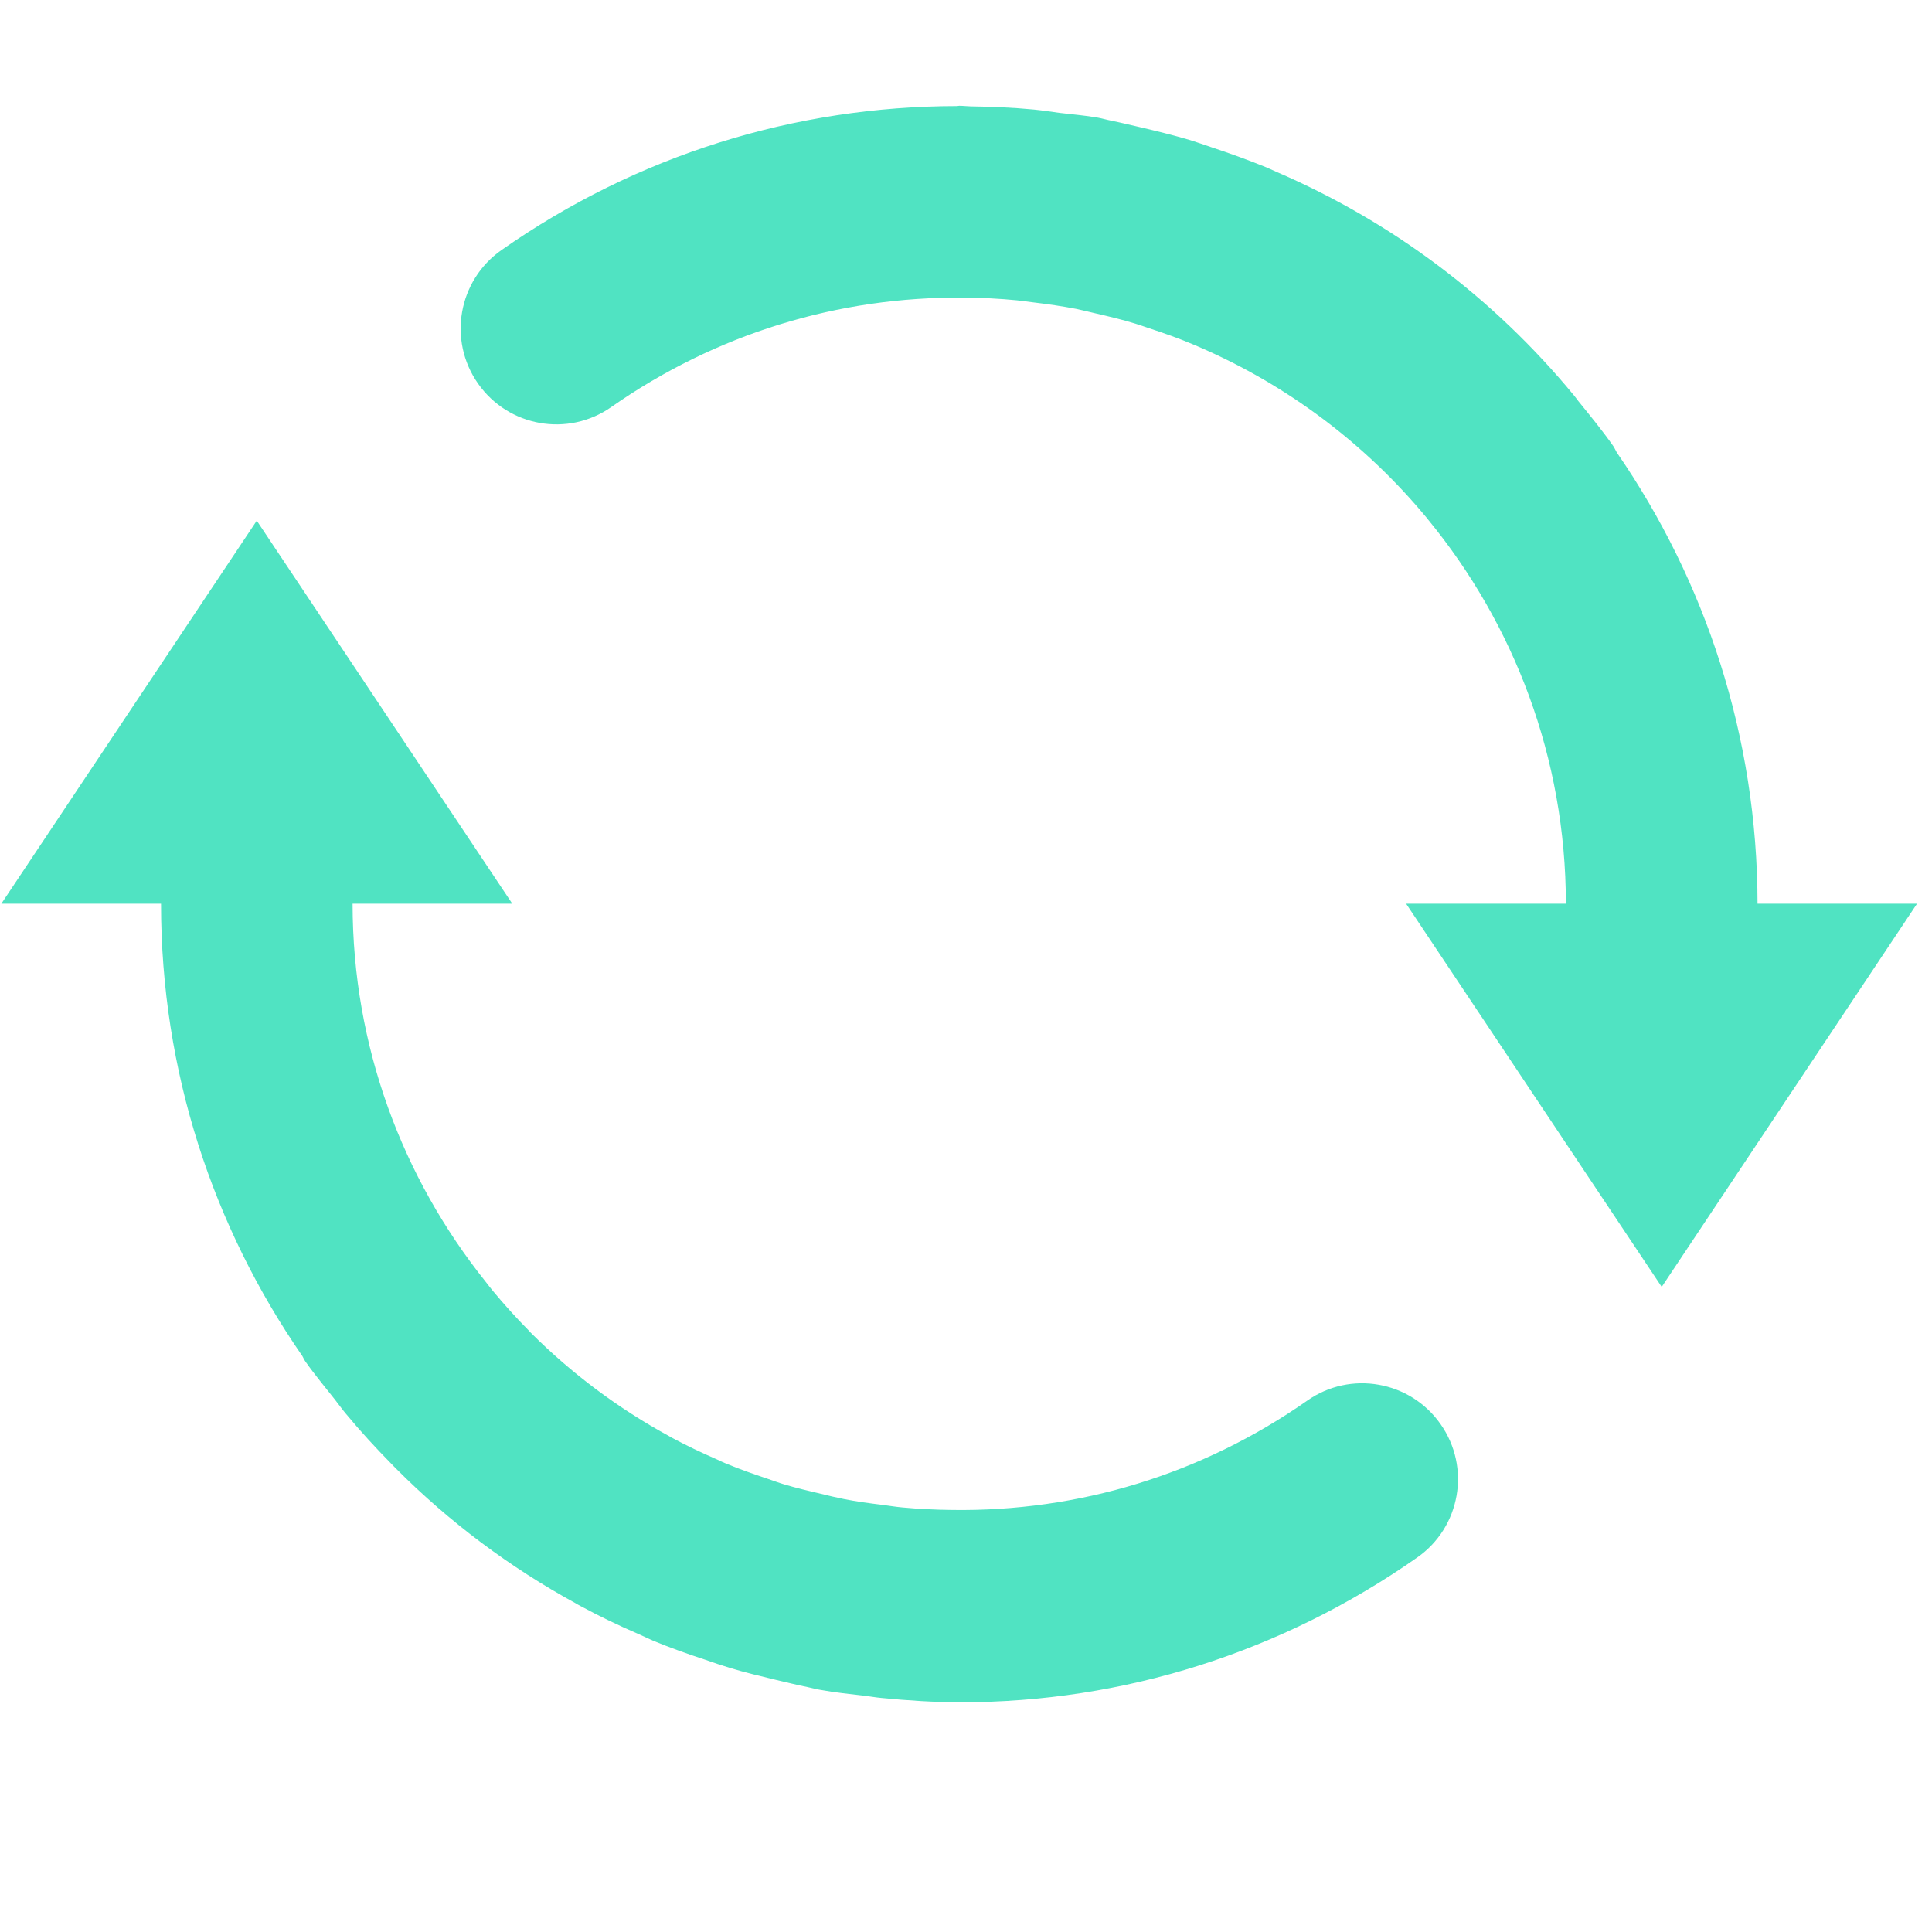
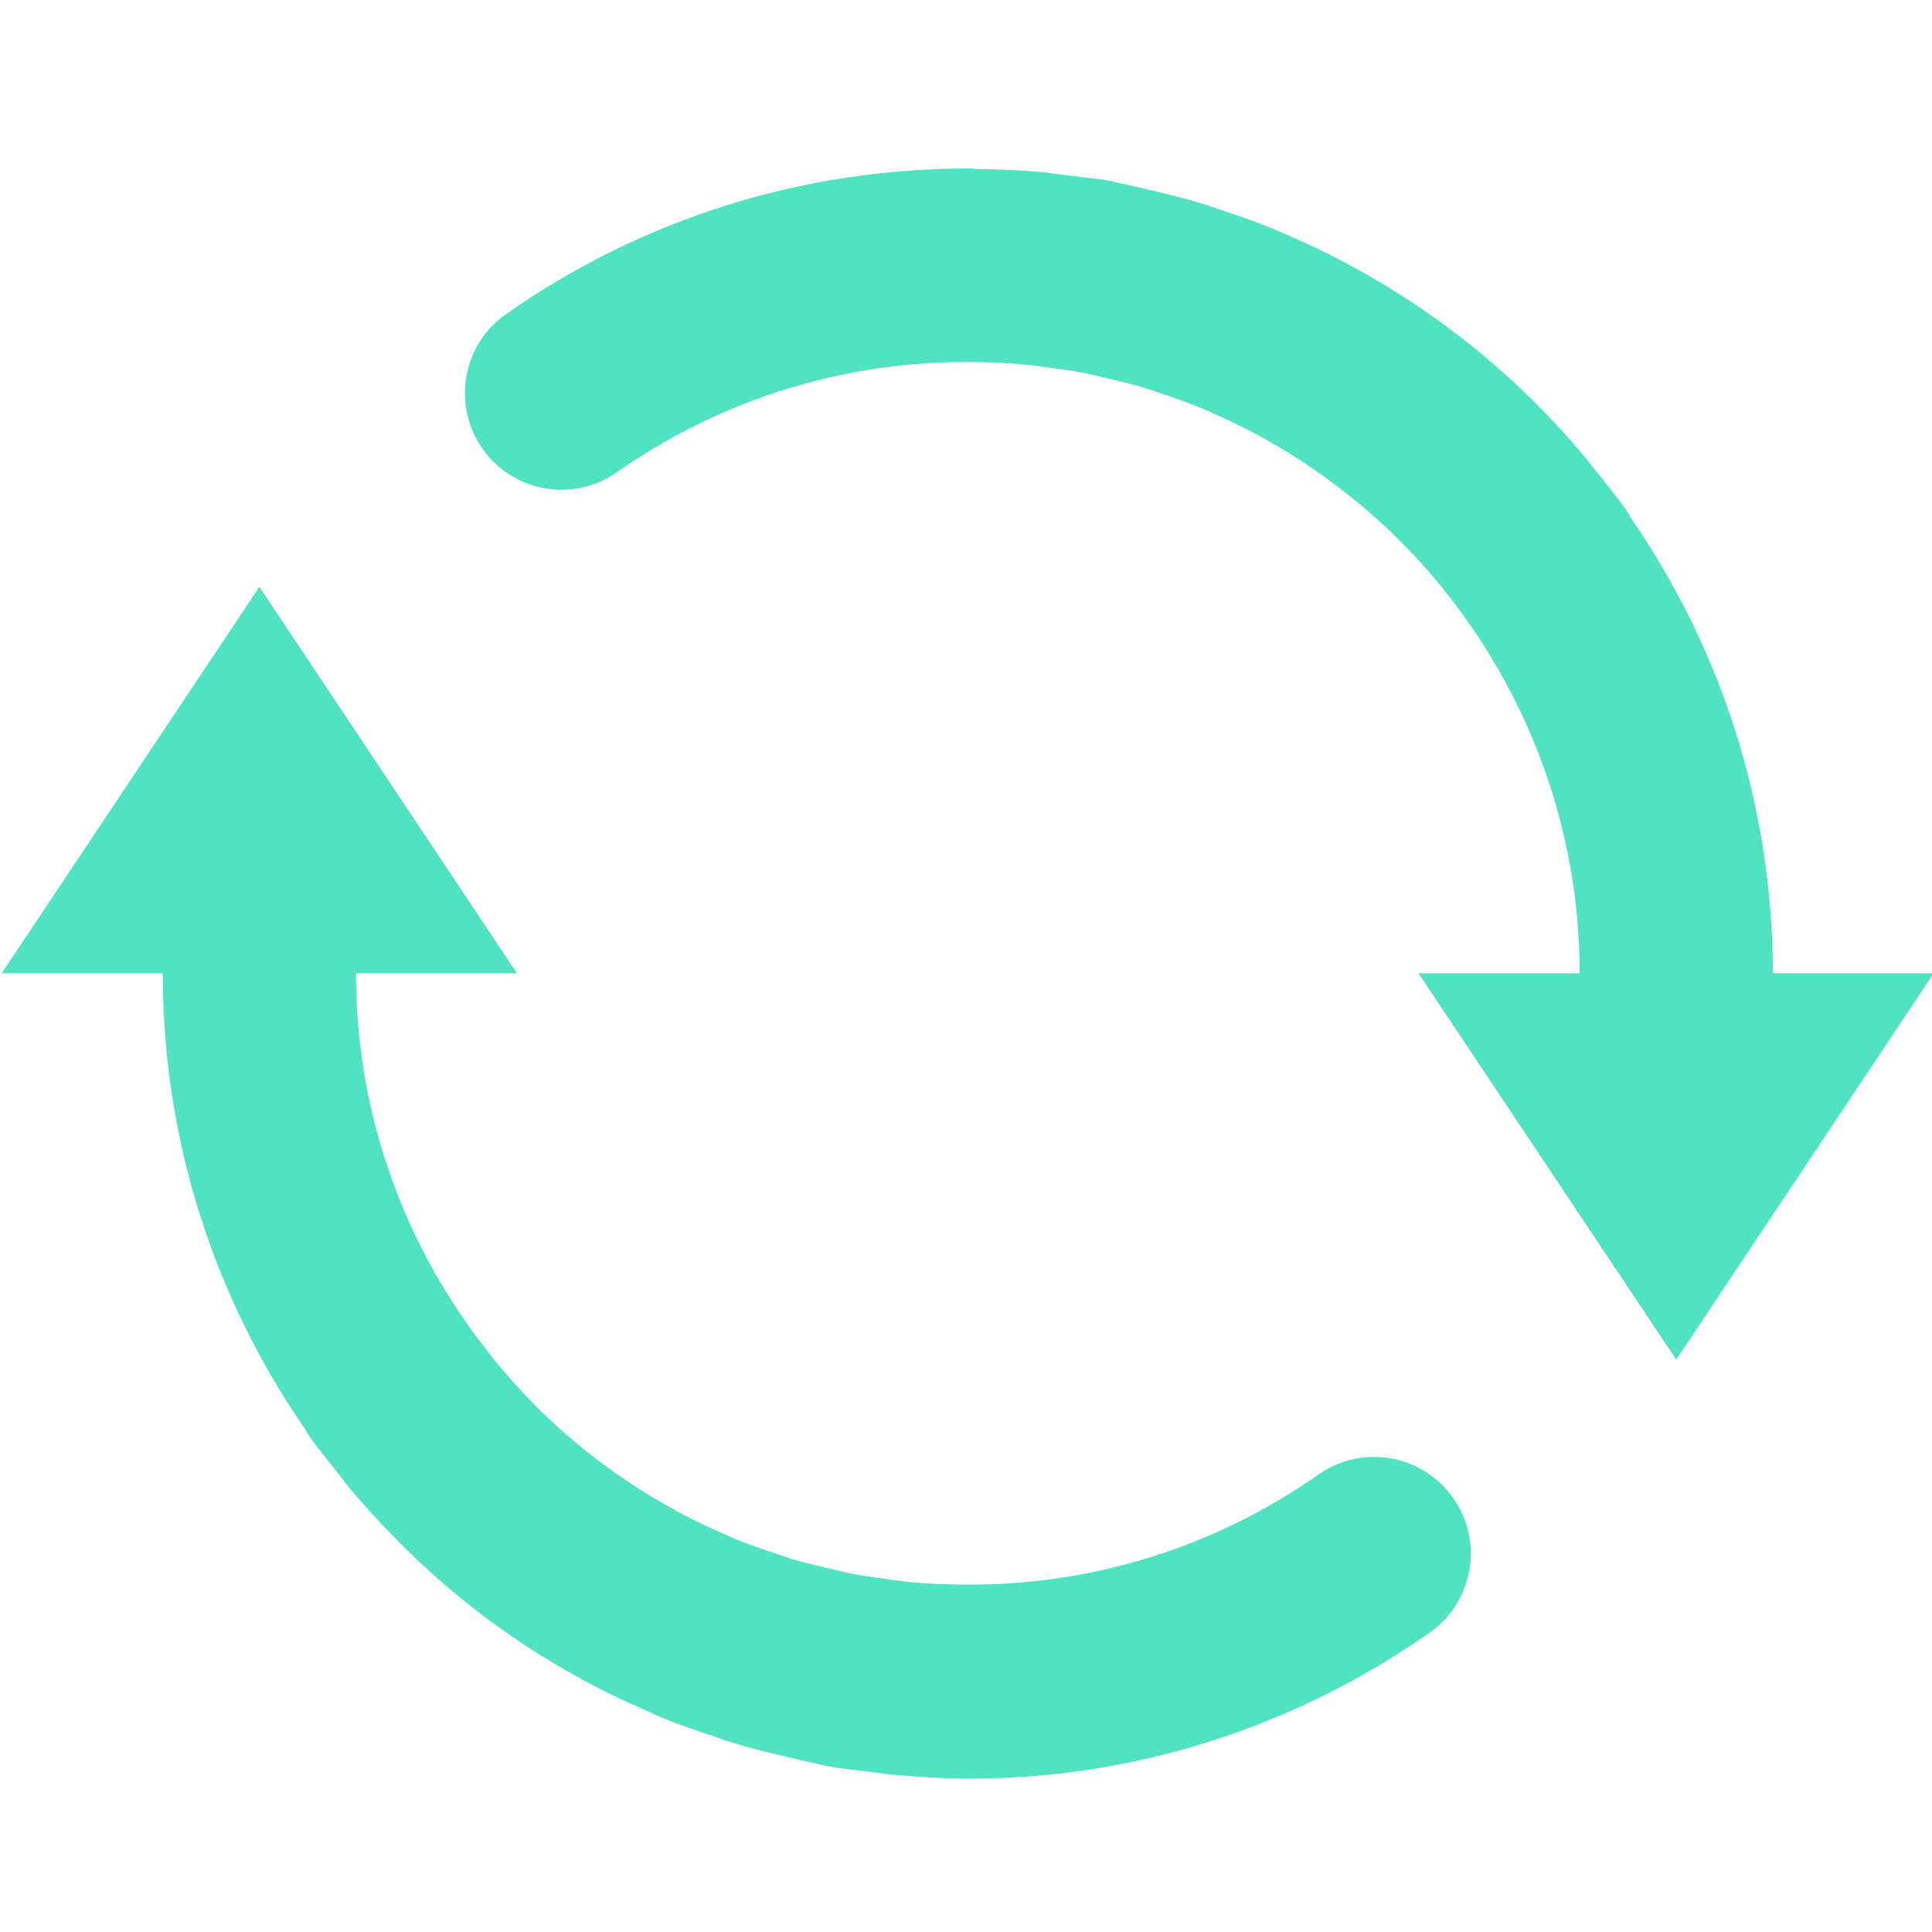
- <svg xmlns="http://www.w3.org/2000/svg" width="20px" height="20px" viewBox="0 0 20 20" version="1.1">
+ <svg xmlns="http://www.w3.org/2000/svg" width="16px" height="16px" viewBox="0 0 16 16" version="1.1">
  <defs />
  <g id="Page-1" stroke="none" stroke-width="1" fill="none" fill-rule="evenodd">
    <g id="reload" fill="#50E3C2">
-       <path d="M13.533,14.499 C12.439,15.265 11.162,15.65 9.855,15.631 C9.683,15.629 9.511,15.621 9.341,15.605 C9.272,15.599 9.202,15.587 9.133,15.578 C9,15.562 8.867,15.544 8.736,15.518 C8.656,15.502 8.578,15.483 8.499,15.464 C8.371,15.434 8.245,15.404 8.12,15.367 C8.06,15.349 8.002,15.327 7.943,15.307 C7.799,15.259 7.656,15.209 7.517,15.151 C7.485,15.138 7.455,15.124 7.424,15.109 C7.261,15.038 7.101,14.962 6.945,14.878 C6.938,14.874 6.932,14.87 6.925,14.866 C6.398,14.579 5.917,14.218 5.496,13.798 C5.489,13.79 5.482,13.782 5.475,13.775 C5.345,13.644 5.22,13.505 5.101,13.362 C5.076,13.333 5.052,13.299 5.027,13.268 C4.168,12.194 3.65,10.835 3.65,9.355 L5.303,9.355 L2.658,5.39 L0.014,9.355 L1.667,9.355 C1.667,11.095 2.209,12.706 3.13,14.038 C3.141,14.058 3.149,14.077 3.162,14.095 C3.258,14.232 3.364,14.357 3.465,14.486 C3.504,14.535 3.539,14.586 3.579,14.633 C3.73,14.816 3.89,14.989 4.054,15.156 C4.07,15.172 4.085,15.189 4.101,15.204 C4.653,15.758 5.277,16.224 5.957,16.596 C5.975,16.606 5.993,16.618 6.012,16.627 C6.208,16.733 6.408,16.829 6.613,16.917 C6.664,16.939 6.713,16.964 6.764,16.986 C6.94,17.058 7.118,17.122 7.299,17.181 C7.384,17.211 7.469,17.24 7.556,17.266 C7.713,17.314 7.875,17.352 8.037,17.391 C8.145,17.416 8.252,17.443 8.362,17.465 C8.407,17.474 8.45,17.487 8.496,17.494 C8.649,17.522 8.803,17.537 8.956,17.555 C9.012,17.562 9.066,17.572 9.122,17.577 C9.397,17.604 9.672,17.622 9.946,17.622 C11.626,17.622 13.265,17.108 14.671,16.123 C15.119,15.81 15.228,15.191 14.913,14.743 C14.599,14.294 13.979,14.185 13.533,14.499 Z M18.194,9.355 C18.192,7.623 17.654,6.014 16.737,4.684 C16.724,4.662 16.715,4.639 16.7,4.617 C16.586,4.455 16.462,4.304 16.338,4.151 C16.324,4.133 16.311,4.114 16.296,4.096 C15.458,3.079 14.404,2.292 13.211,1.778 C13.178,1.764 13.145,1.749 13.113,1.734 C12.922,1.656 12.727,1.586 12.531,1.521 C12.46,1.497 12.39,1.472 12.319,1.45 C12.147,1.399 11.974,1.357 11.799,1.316 C11.702,1.294 11.606,1.27 11.508,1.25 C11.461,1.241 11.414,1.227 11.366,1.218 C11.236,1.195 11.106,1.185 10.974,1.169 C10.883,1.157 10.794,1.143 10.704,1.134 C10.484,1.113 10.266,1.104 10.048,1.101 C10.008,1.1 9.97,1.095 9.93,1.095 C9.923,1.095 9.916,1.097 9.909,1.098 C8.231,1.099 6.595,1.605 5.191,2.589 C4.743,2.903 4.634,3.522 4.948,3.97 C5.262,4.419 5.88,4.528 6.329,4.213 C7.414,3.454 8.68,3.069 9.977,3.081 C10.163,3.082 10.347,3.091 10.528,3.109 C10.584,3.115 10.639,3.123 10.695,3.13 C10.845,3.148 10.993,3.169 11.138,3.197 C11.202,3.21 11.265,3.227 11.328,3.241 C11.472,3.274 11.615,3.308 11.755,3.351 C11.798,3.364 11.842,3.38 11.886,3.395 C12.046,3.447 12.204,3.503 12.357,3.568 C12.373,3.574 12.388,3.582 12.404,3.588 C13.328,3.986 14.139,4.598 14.772,5.364 C14.776,5.368 14.779,5.374 14.783,5.378 C15.673,6.462 16.209,7.848 16.21,9.355 L14.556,9.355 L17.202,13.322 L19.845,9.355 L18.194,9.355 Z" id="Shape" />
+       <path d="M10.921,12.21 C10.039,12.828 9.009,13.138 7.954,13.123 C7.815,13.121 7.677,13.115 7.54,13.103 C7.484,13.097 7.428,13.088 7.371,13.081 C7.264,13.067 7.157,13.053 7.051,13.032 C6.987,13.019 6.924,13.004 6.86,12.988 C6.757,12.964 6.655,12.94 6.554,12.91 C6.506,12.895 6.459,12.878 6.411,12.862 C6.295,12.823 6.18,12.783 6.068,12.736 C6.042,12.725 6.018,12.714 5.992,12.702 C5.861,12.645 5.732,12.584 5.606,12.516 C5.601,12.513 5.595,12.51 5.59,12.506 C5.165,12.274 4.777,11.984 4.437,11.644 C4.431,11.638 4.426,11.632 4.42,11.626 C4.315,11.52 4.214,11.408 4.118,11.293 C4.098,11.269 4.079,11.242 4.059,11.217 C3.365,10.35 2.948,9.253 2.948,8.06 L4.281,8.06 L2.148,4.86 L0.014,8.06 L1.348,8.06 C1.348,9.463 1.785,10.763 2.528,11.838 C2.537,11.854 2.544,11.869 2.554,11.884 C2.631,11.994 2.717,12.095 2.799,12.2 C2.83,12.239 2.858,12.28 2.89,12.318 C3.012,12.465 3.142,12.605 3.274,12.74 C3.286,12.753 3.298,12.766 3.312,12.779 C3.757,13.226 4.26,13.602 4.809,13.902 C4.824,13.91 4.838,13.919 4.853,13.927 C5.012,14.012 5.173,14.089 5.339,14.161 C5.379,14.179 5.419,14.199 5.461,14.216 C5.602,14.275 5.746,14.326 5.892,14.373 C5.961,14.398 6.029,14.422 6.099,14.442 C6.226,14.481 6.356,14.512 6.488,14.543 C6.575,14.563 6.661,14.585 6.75,14.603 C6.786,14.61 6.821,14.621 6.858,14.627 C6.981,14.649 7.105,14.661 7.229,14.676 C7.274,14.681 7.317,14.689 7.363,14.694 C7.584,14.715 7.806,14.73 8.028,14.73 C9.383,14.73 10.705,14.315 11.84,13.521 C12.201,13.267 12.29,12.768 12.035,12.407 C11.782,12.044 11.282,11.957 10.921,12.21 Z M13.507,4.291 C13.497,4.273 13.489,4.255 13.477,4.237 C13.385,4.106 13.285,3.984 13.185,3.861 C13.174,3.846 13.163,3.831 13.151,3.816 C12.474,2.996 11.624,2.361 10.662,1.946 C10.635,1.935 10.609,1.922 10.583,1.911 C10.429,1.847 10.272,1.791 10.113,1.739 C10.056,1.72 10,1.699 9.942,1.682 C9.804,1.64 9.664,1.607 9.522,1.573 C9.444,1.556 9.367,1.536 9.288,1.52 C9.25,1.513 9.212,1.501 9.174,1.494 C9.068,1.476 8.963,1.468 8.857,1.455 C8.784,1.445 8.712,1.434 8.639,1.426 C8.462,1.41 8.286,1.403 8.11,1.4 C8.077,1.399 8.047,1.395 8.015,1.395 C6.644,1.398 5.324,1.807 4.191,2.601 C3.829,2.854 3.742,3.353 3.995,3.715 C4.248,4.077 4.747,4.165 5.109,3.911 C5.984,3.298 7.006,2.988 8.053,2.998 C8.203,2.998 8.351,3.006 8.497,3.02 C8.542,3.024 8.587,3.031 8.632,3.037 C8.753,3.052 8.872,3.068 8.989,3.091 C9.041,3.102 9.092,3.115 9.143,3.127 C9.259,3.153 9.374,3.181 9.487,3.215 C9.522,3.226 9.558,3.239 9.593,3.251 C9.722,3.293 9.849,3.338 9.973,3.39 C9.986,3.395 9.998,3.402 10.011,3.407 C10.756,3.728 11.411,4.221 11.921,4.839 C12.648,5.726 13.081,6.843 13.082,8.06 L11.747,8.06 L13.882,11.26 L16.014,8.06 L14.682,8.06 C14.681,6.662 14.247,5.364 13.507,4.291 Z" id="Shape" />
    </g>
  </g>
</svg>
